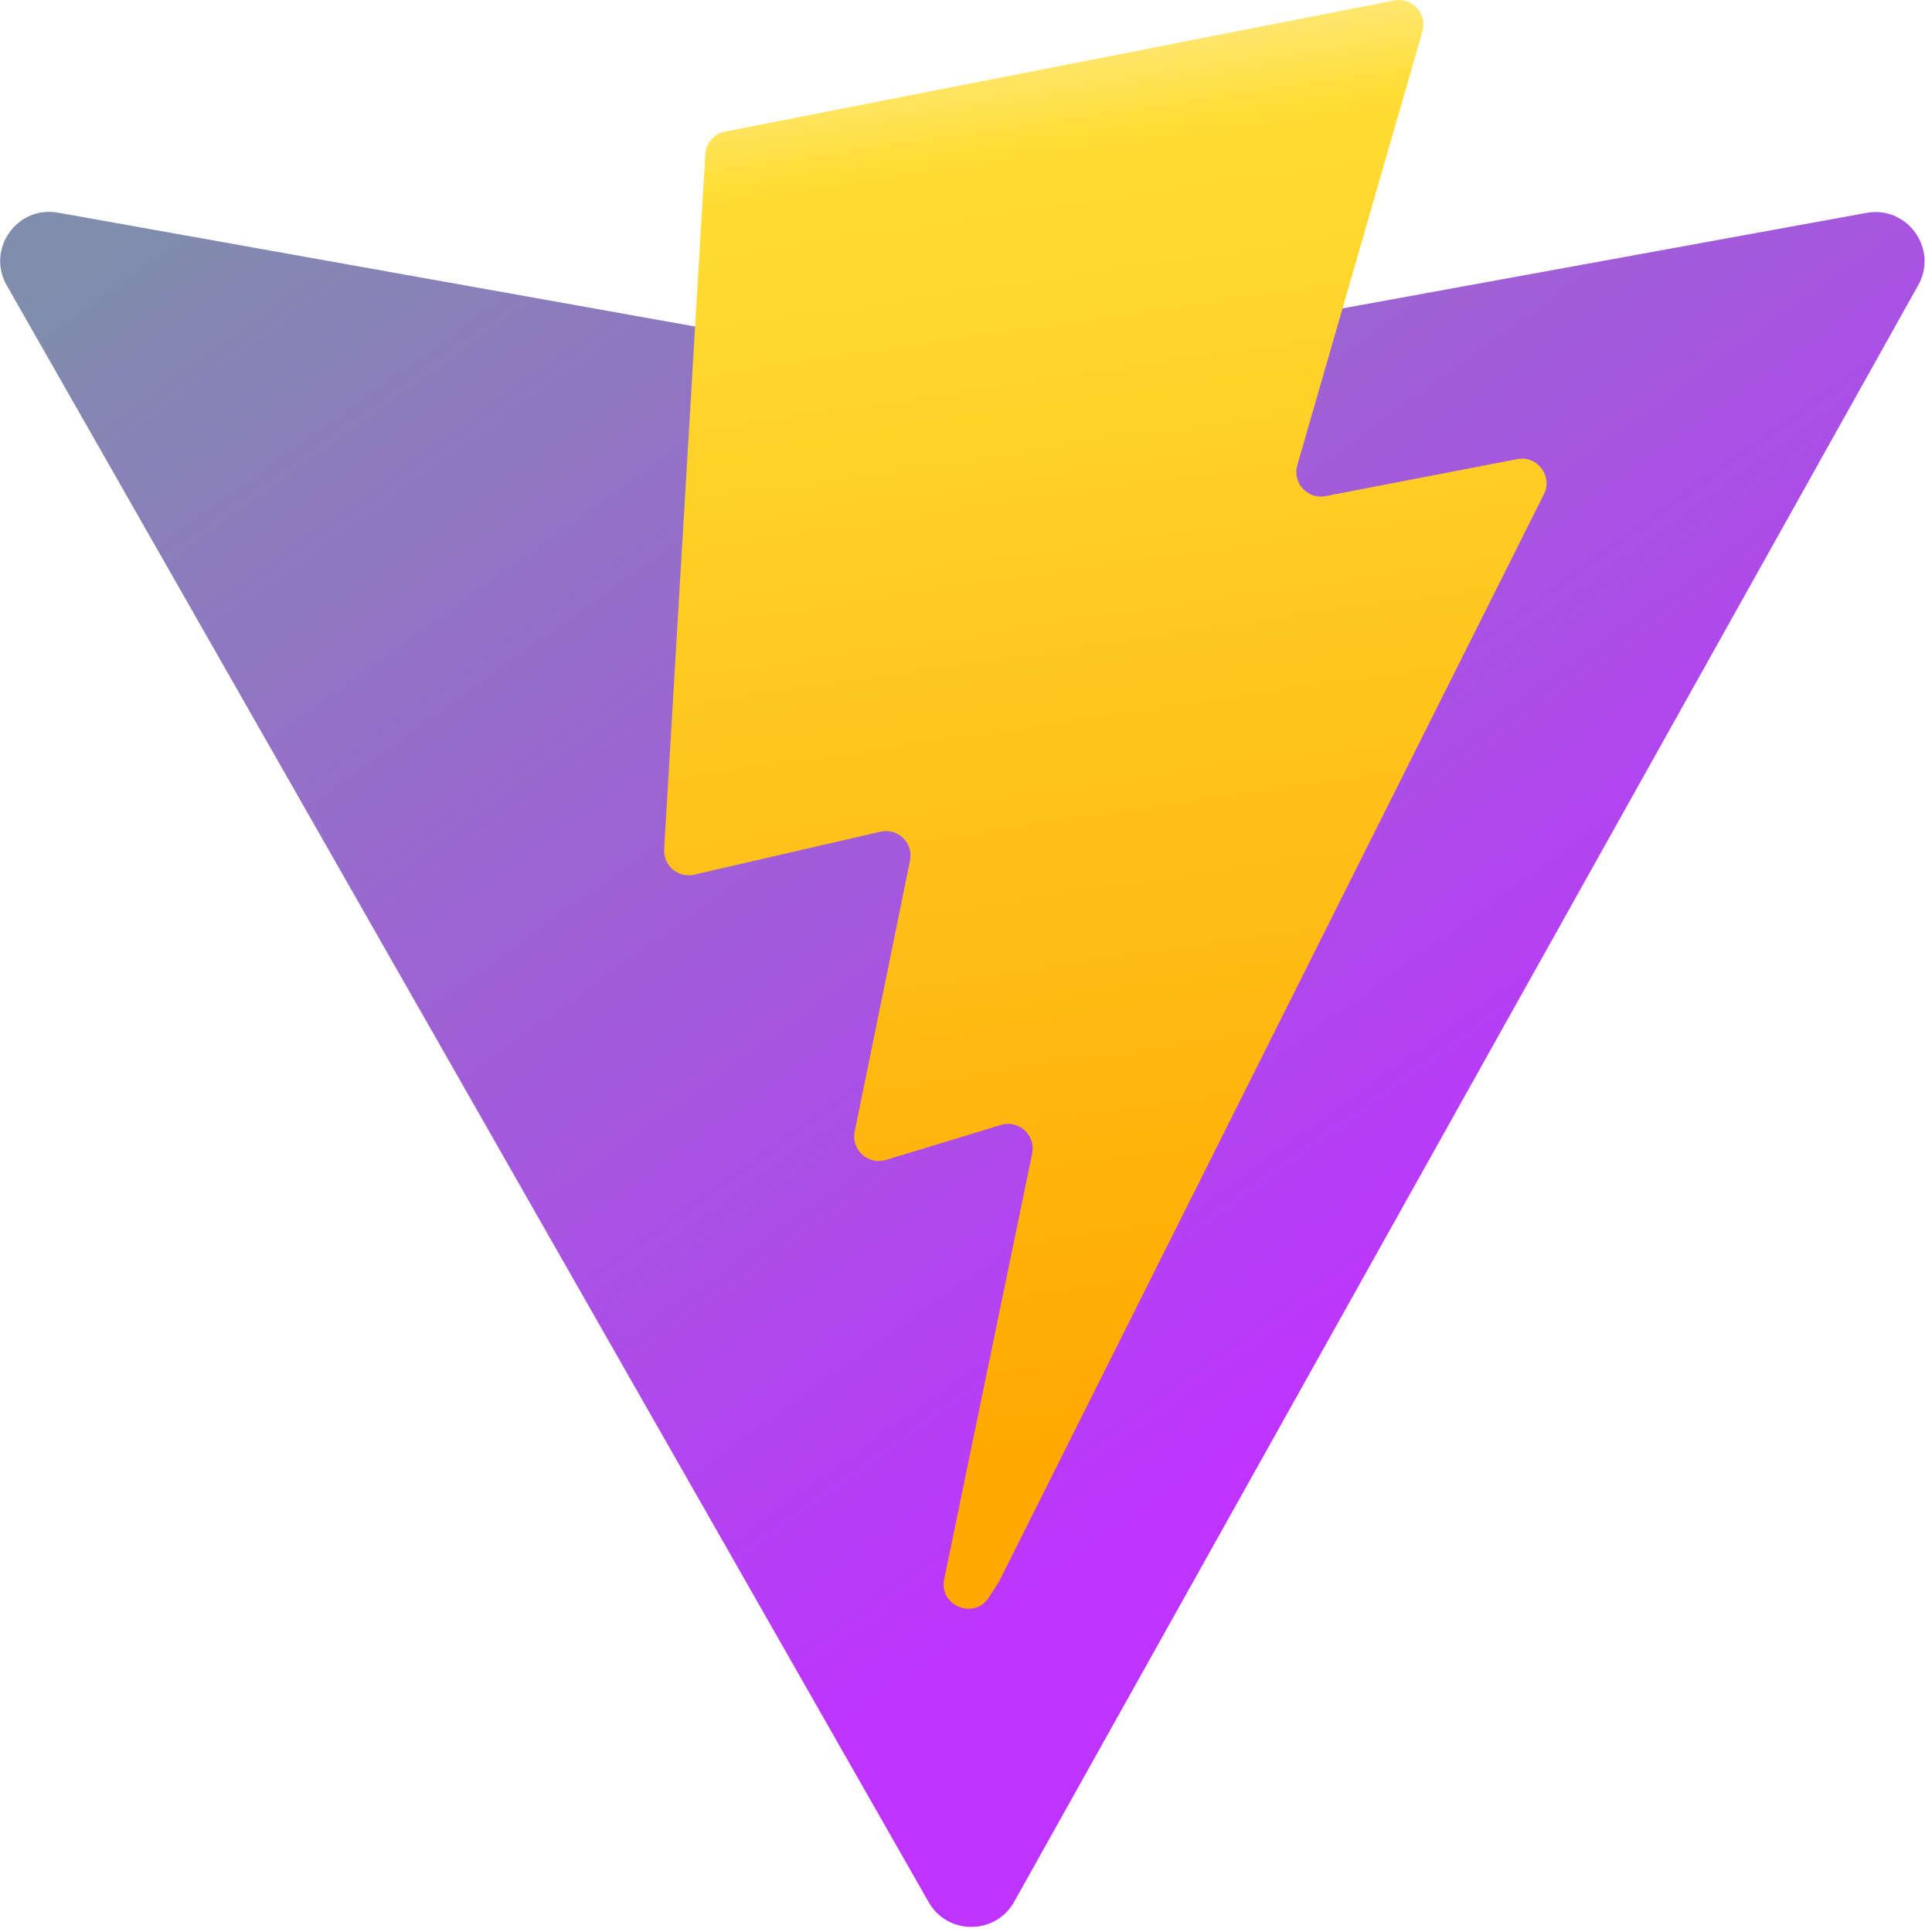
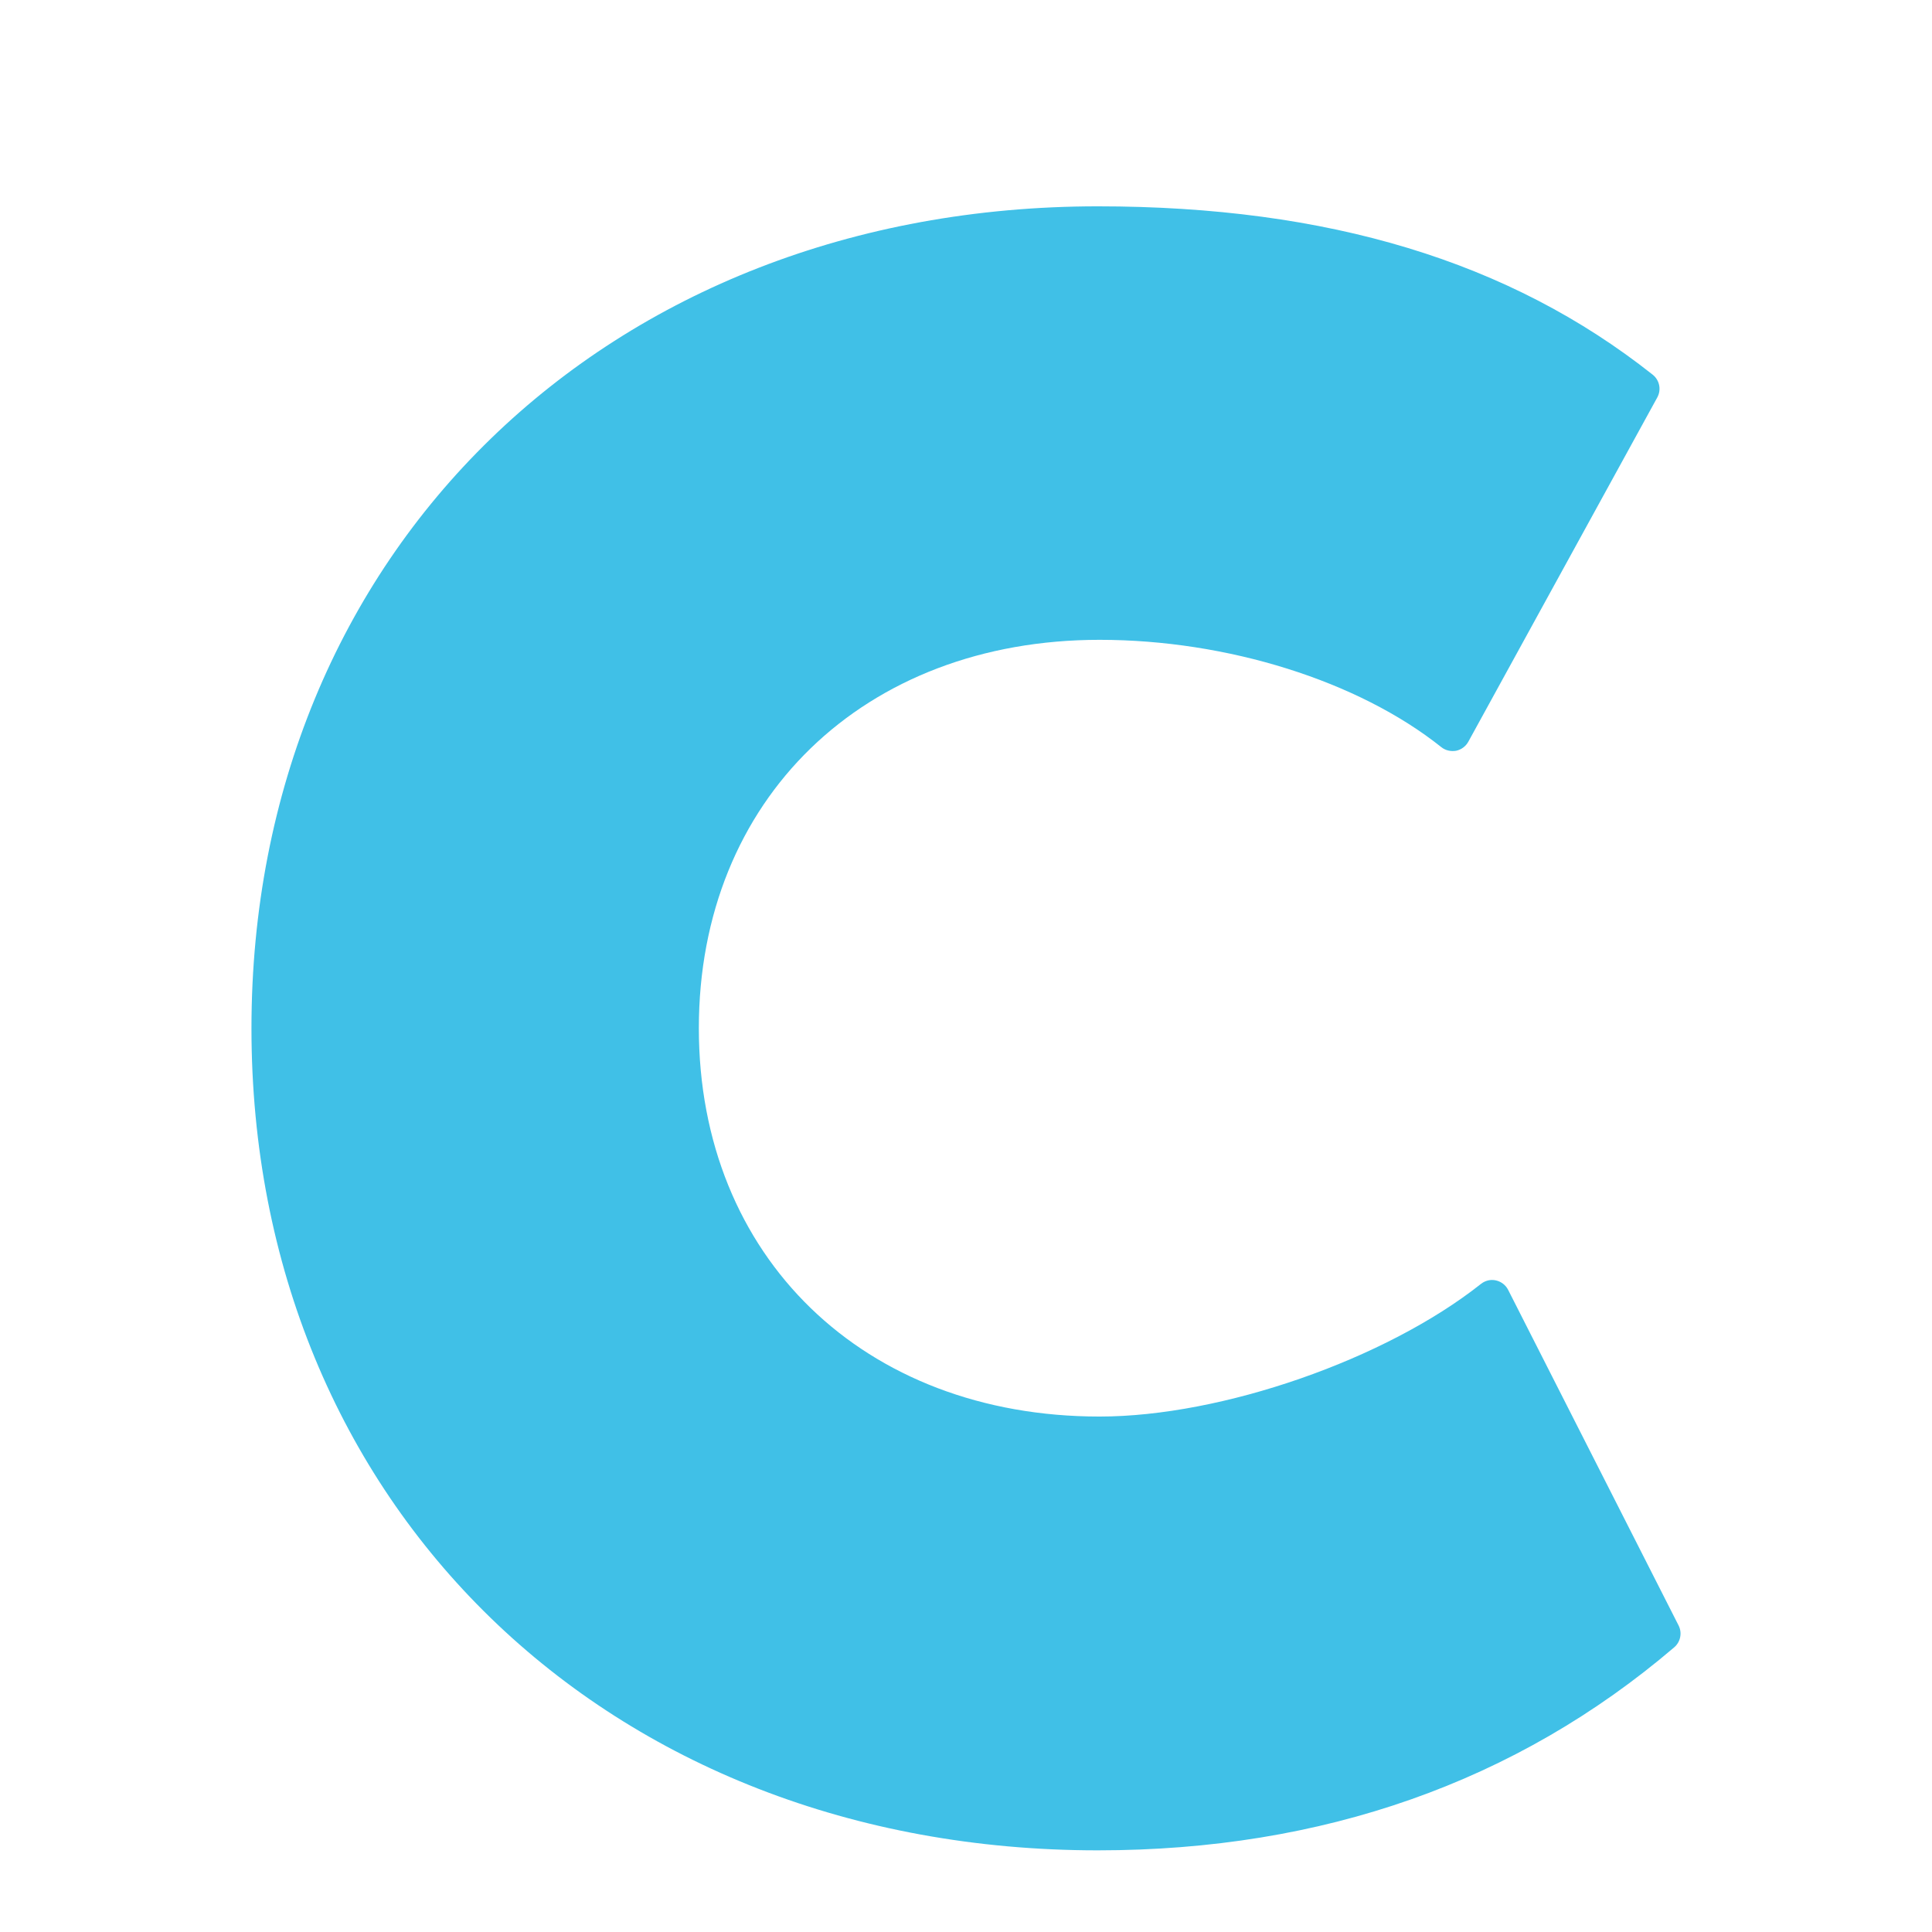
- <svg xmlns="http://www.w3.org/2000/svg" aria-hidden="true" role="img" class="iconify iconify--logos" width="31.88" height="32" preserveAspectRatio="xMidYMid meet" viewBox="0 0 256 257">
-   <defs>
-     <linearGradient id="IconifyId1813088fe1fbc01fb466" x1="-.828%" x2="57.636%" y1="7.652%" y2="78.411%">
-       <stop offset="0%" stop-color="#808dad" />
-       <stop offset="100%" stop-color="#BD34FE" />
-     </linearGradient>
-     <linearGradient id="IconifyId1813088fe1fbc01fb467" x1="43.376%" x2="50.316%" y1="2.242%" y2="89.03%">
-       <stop offset="0%" stop-color="#FFEA83" />
-       <stop offset="8.333%" stop-color="#FFDD35" />
-       <stop offset="100%" stop-color="#FFA800" />
-     </linearGradient>
-   </defs>
-   <path fill="url(#IconifyId1813088fe1fbc01fb466)" d="M255.153 37.938L134.897 252.976c-2.483 4.44-8.862 4.466-11.382.048L.875 37.958c-2.746-4.814 1.371-10.646 6.827-9.67l120.385 21.517a6.537 6.537 0 0 0 2.322-.004l117.867-21.483c5.438-.991 9.574 4.796 6.877 9.62Z" />
-   <path fill="url(#IconifyId1813088fe1fbc01fb467)" d="M185.432.063L96.44 17.501a3.268 3.268 0 0 0-2.634 3.014l-5.474 92.456a3.268 3.268 0 0 0 3.997 3.378l24.777-5.718c2.318-.535 4.413 1.507 3.936 3.838l-7.361 36.047c-.495 2.426 1.782 4.5 4.151 3.78l15.304-4.649c2.372-.72 4.652 1.36 4.15 3.788l-11.698 56.621c-.732 3.542 3.979 5.473 5.943 2.437l1.313-2.028l72.516-144.72c1.215-2.423-.88-5.186-3.54-4.672l-25.505 4.922c-2.396.462-4.435-1.77-3.759-4.114l16.646-57.705c.677-2.35-1.37-4.583-3.769-4.113Z" />
+ <svg xmlns="http://www.w3.org/2000/svg" width="800px" height="800px" viewBox="0 0 128 128" aria-hidden="true" role="img" class="iconify iconify--noto" preserveAspectRatio="xMidYMid meet">
+   <path d="M111.21 107.69L99.92 85.46c-.16-.32-.46-.55-.81-.63s-.71.01-.99.23c-6.32 5.01-17.18 8.79-25.27 8.79c-15.63 0-26.55-10.58-26.55-25.73s10.92-25.73 26.55-25.73c8.46 0 17.14 2.72 22.64 7.11c.27.22.64.3.98.24c.34-.07.64-.29.81-.6l12.52-22.81c.28-.51.15-1.15-.31-1.51c-9.47-7.5-21.49-11.15-36.75-11.15c-32.5 0-56.08 22.91-56.08 54.46c0 31.56 23.58 54.46 56.08 54.46c14.87 0 27.72-4.52 38.18-13.45c.42-.36.54-.96.29-1.45z" fill="#40C0E7" />
</svg>
